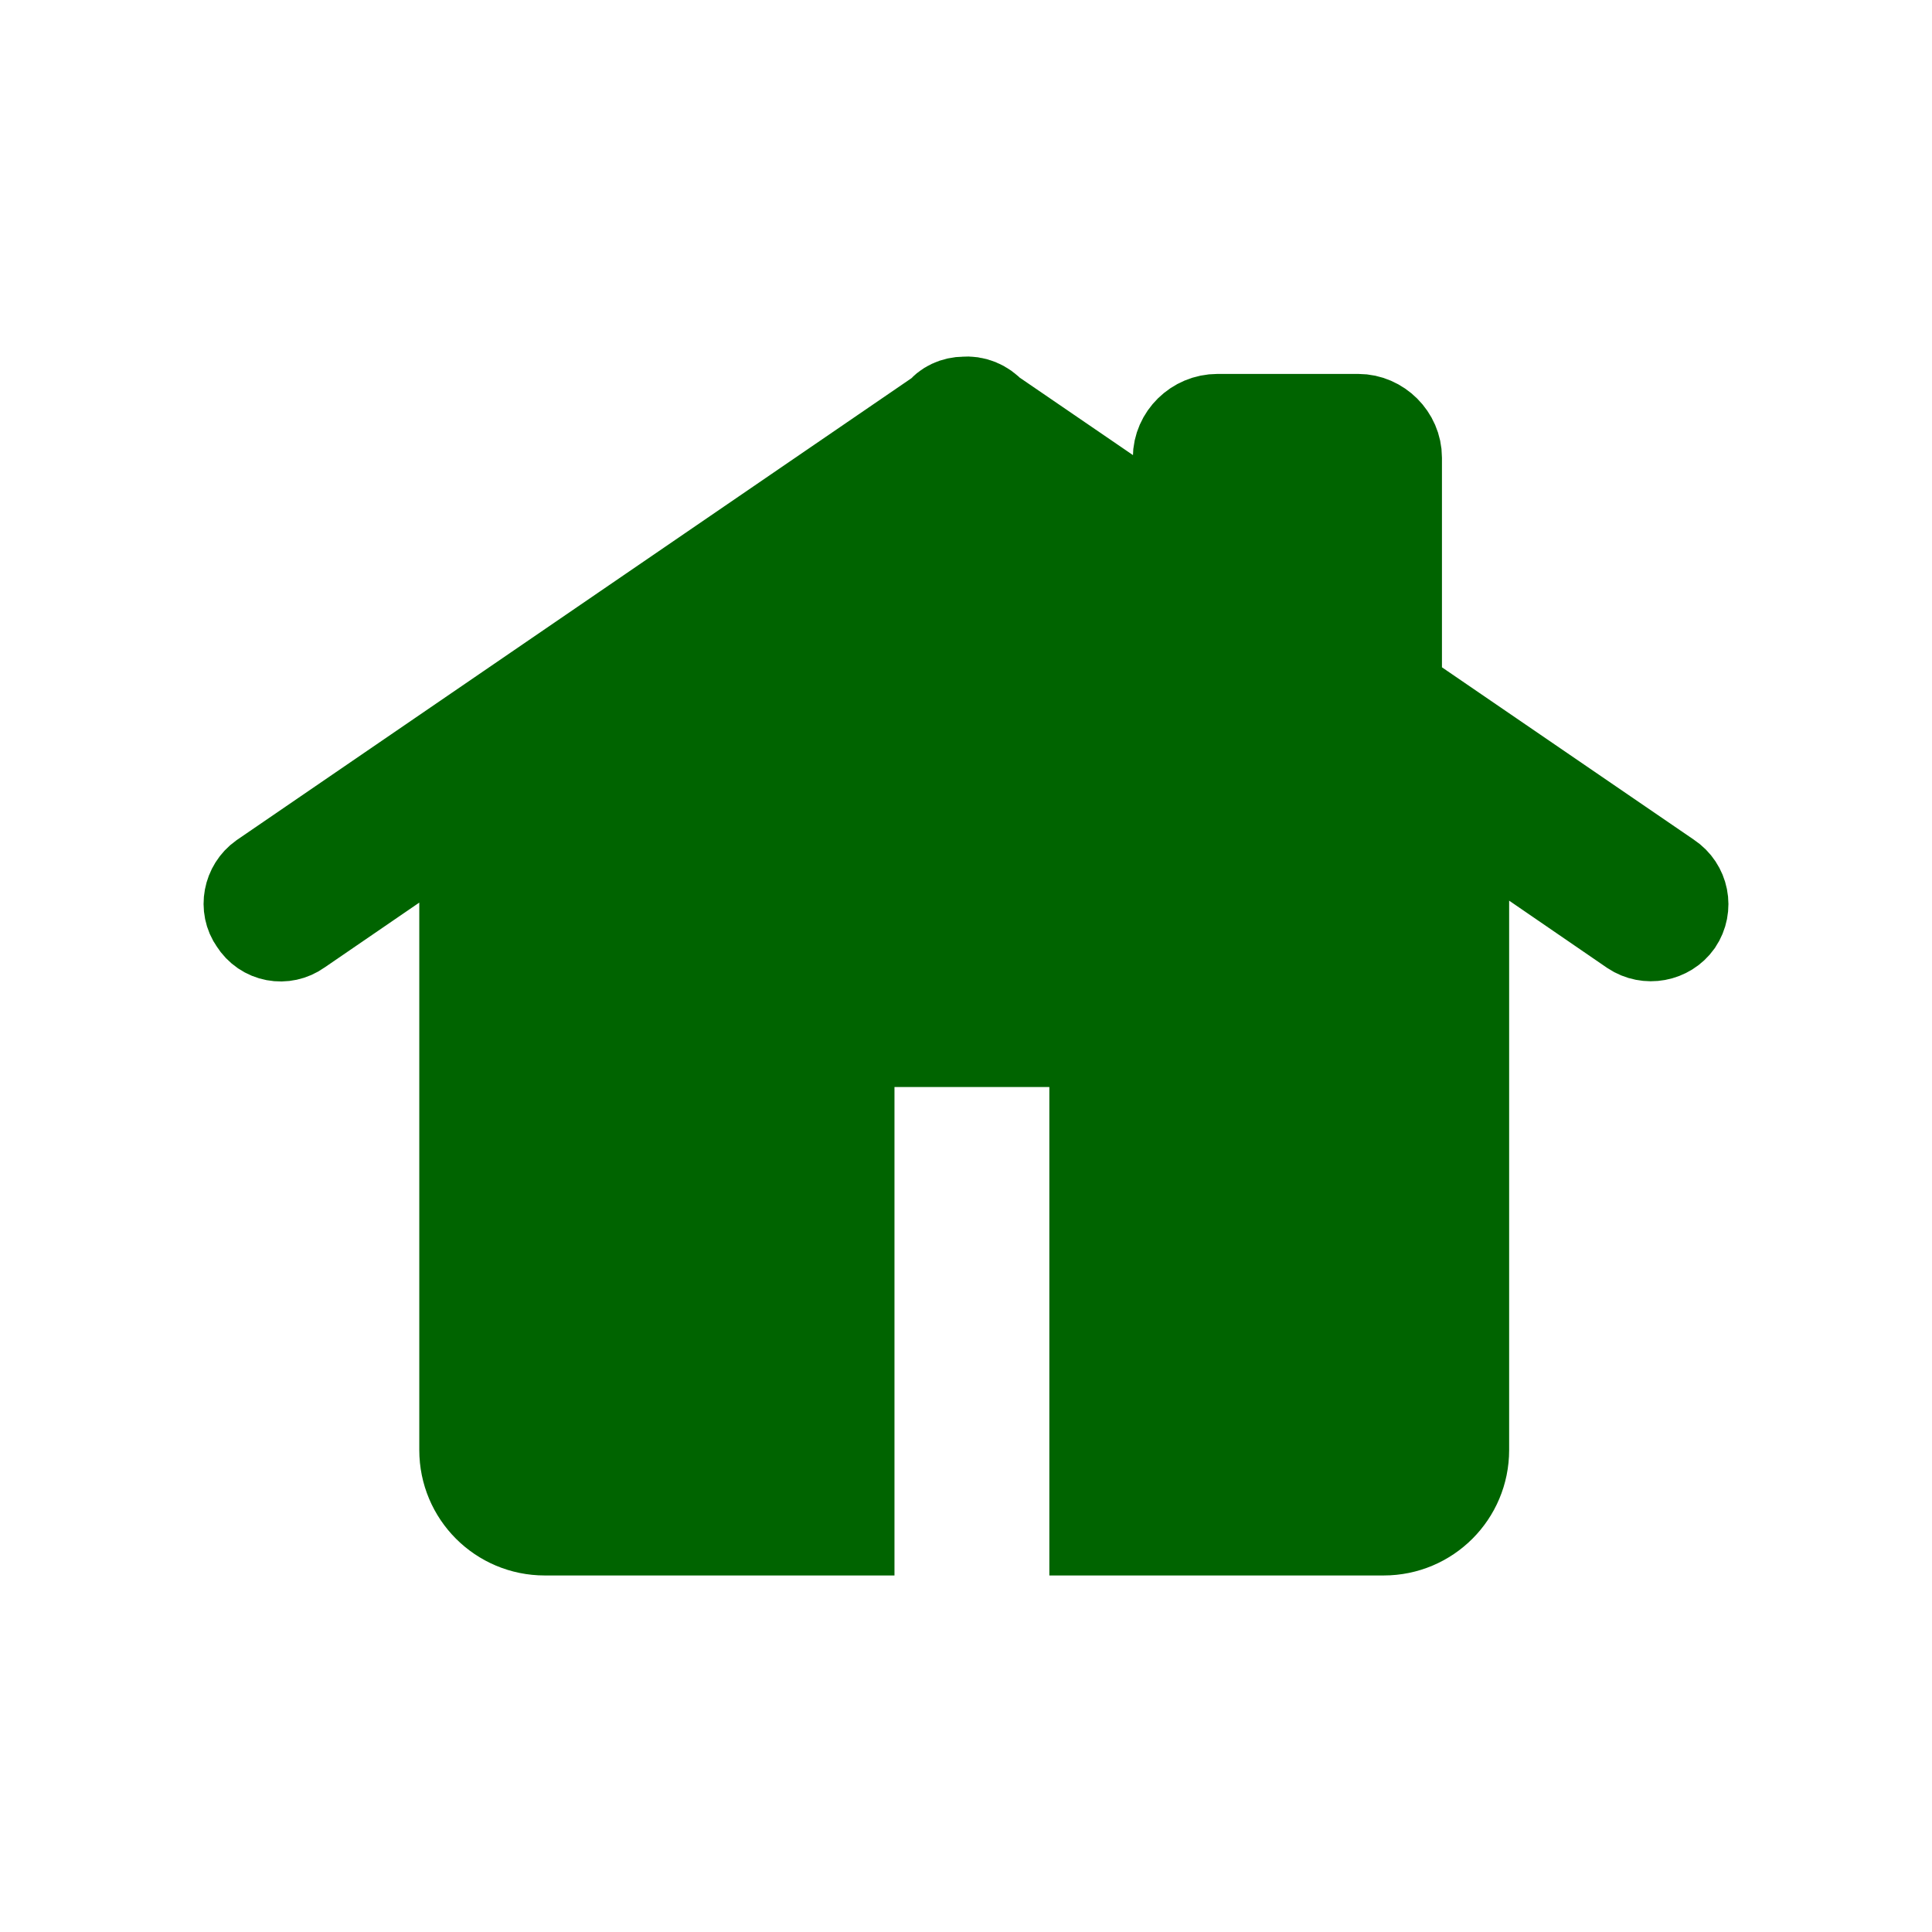
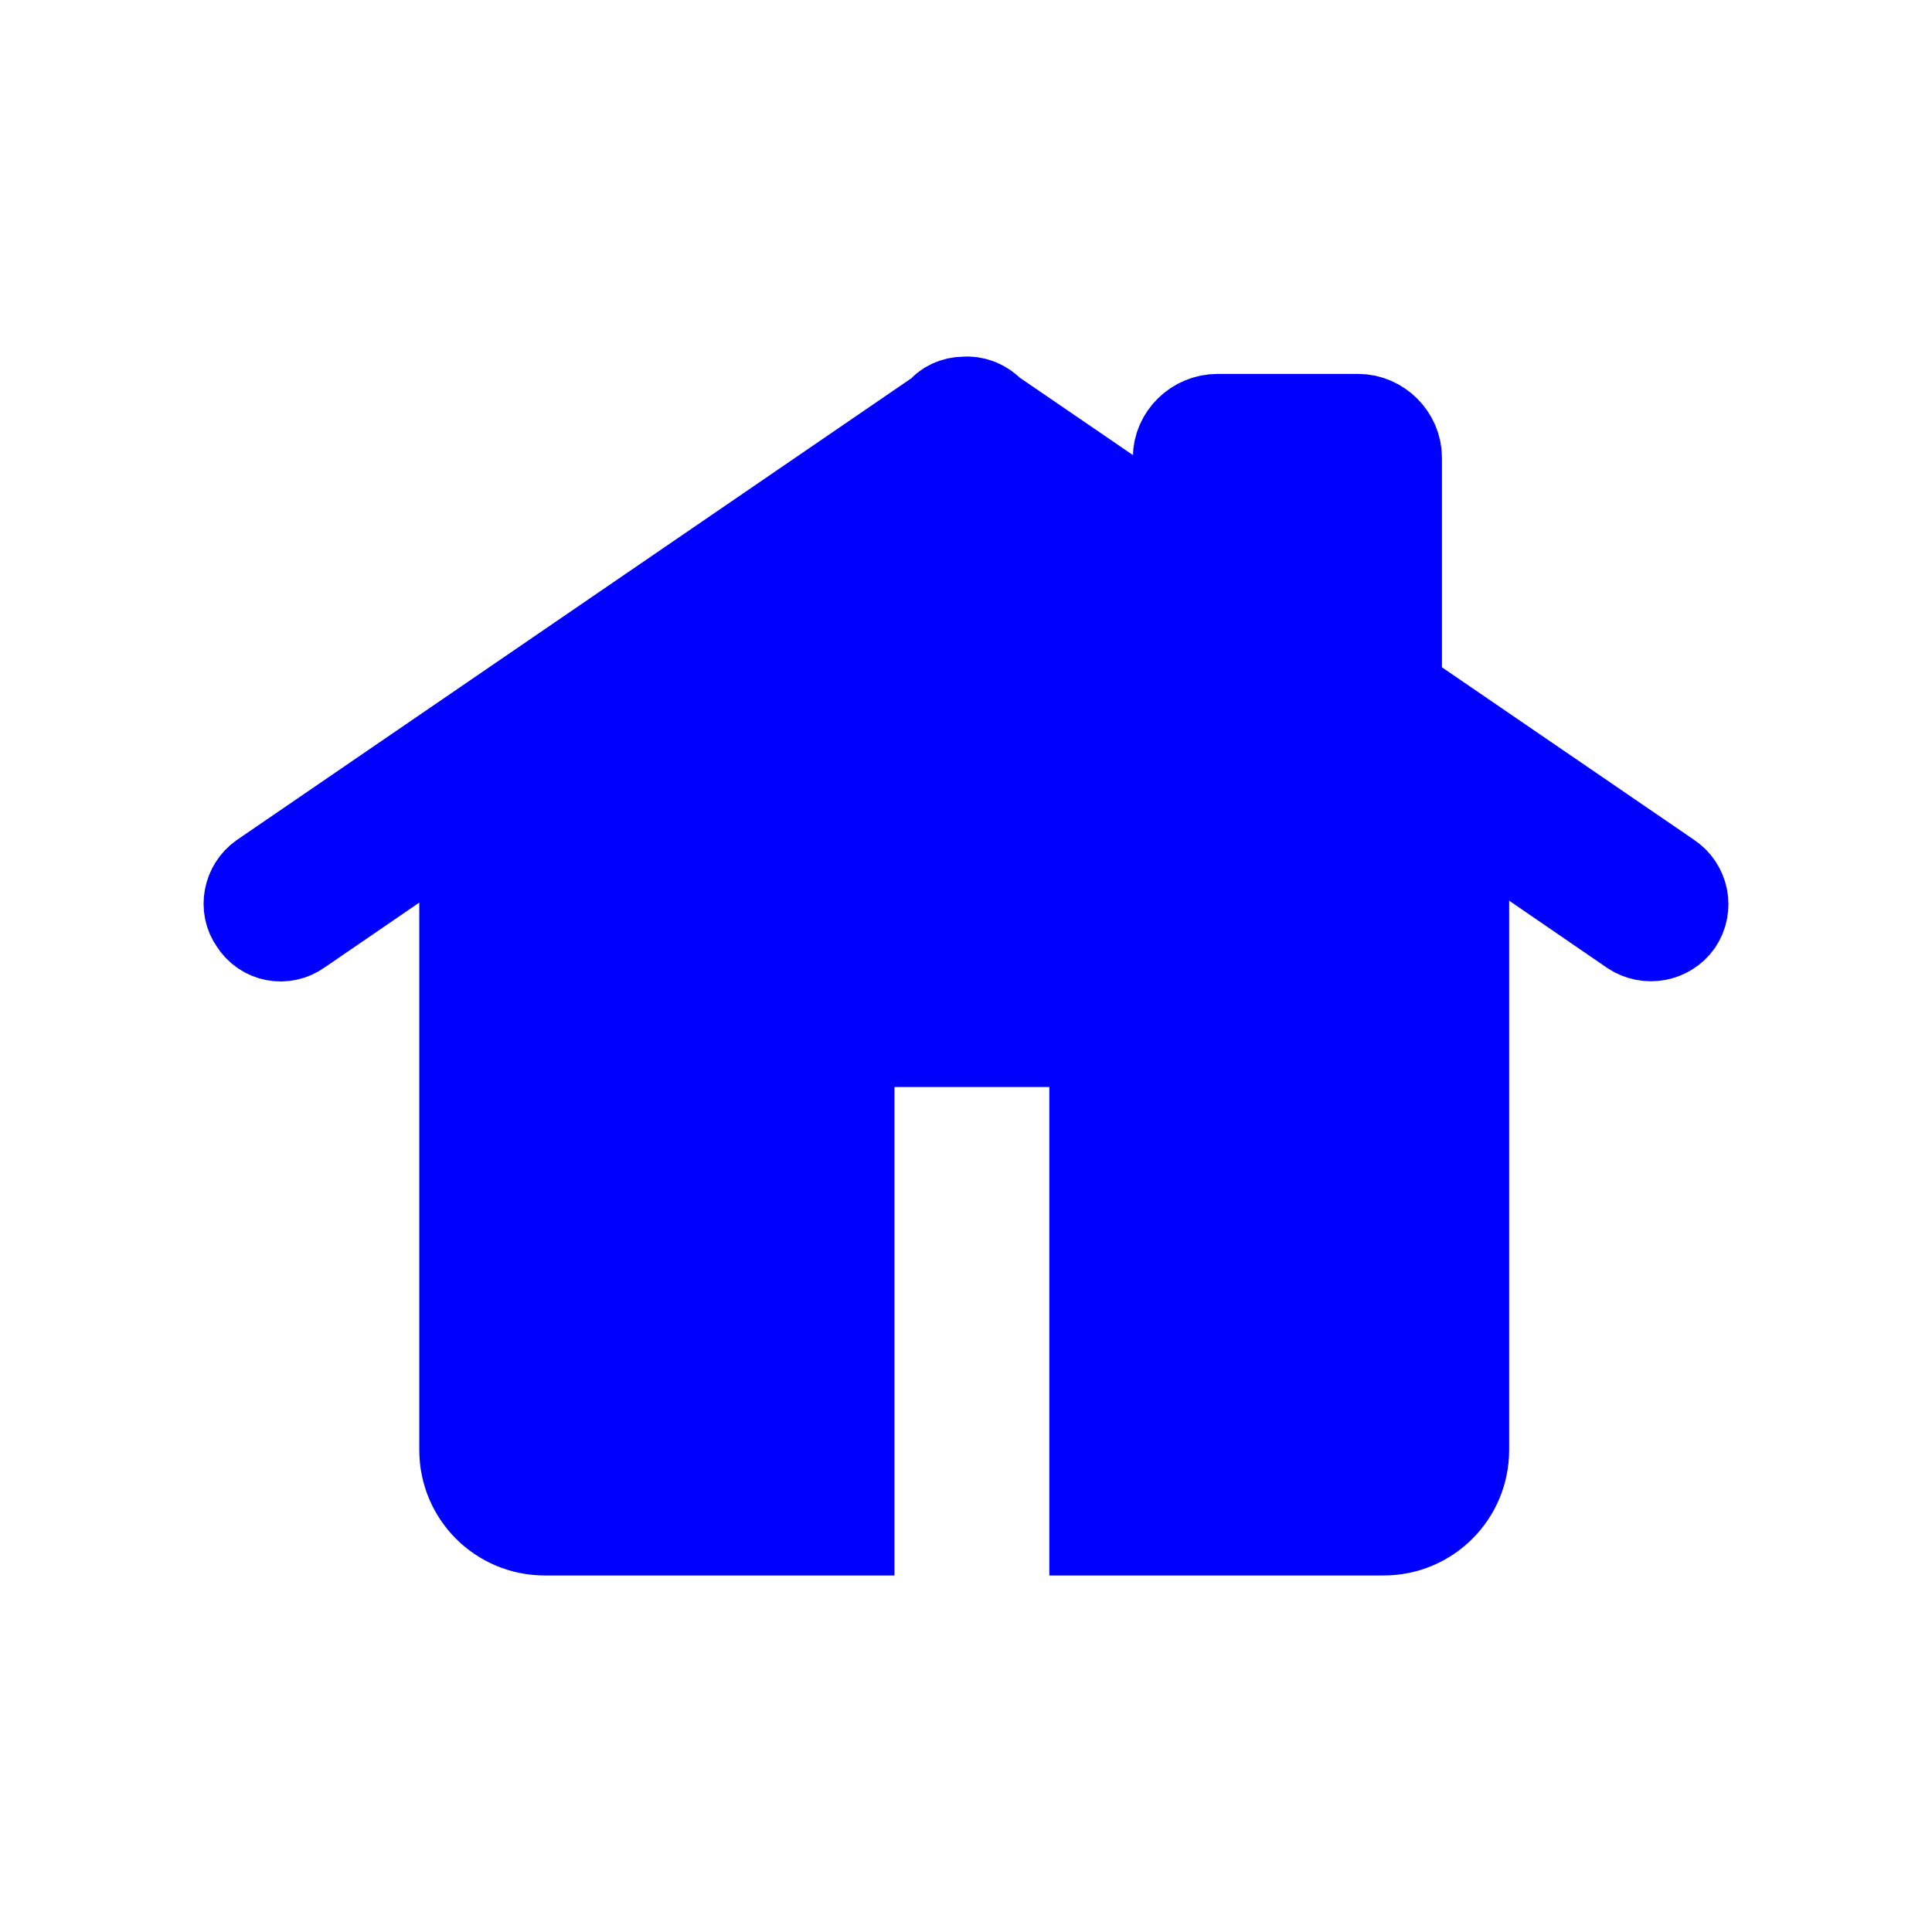
- <svg xmlns="http://www.w3.org/2000/svg" viewBox="0 0 100 100" width="1080px" height="1080px" stroke="rgb(0,100,0)" stroke-width="5" fill="rgb(0,100,0)">
+ <svg xmlns="http://www.w3.org/2000/svg" viewBox="0 0 100 100" width="1080px" height="1080px" stroke="rgb(0,0,255)" stroke-width="5" fill="rgb(0,0,255)">
  <path d="M 63.019 21.854 L 70.302 21.854 C 71.288 21.854 72.135 22.699 72.135 23.687 L 72.135 35.858 L 86.281 45.538 C 86.987 46.007 87.175 46.948 86.703 47.652 C 86.234 48.311 85.293 48.499 84.589 48.029 L 50.002 24.298 L 15.365 48.03 C 14.708 48.5 13.768 48.357 13.299 47.606 C 12.828 46.948 13.016 46.008 13.674 45.539 L 48.825 21.477 C 49.06 21.148 49.482 20.96 49.905 20.96 C 50.376 20.913 50.845 21.101 51.175 21.477 L 61.136 28.291 L 61.136 23.687 C 61.137 22.7 61.983 21.854 63.019 21.854 z M 24.202 45.445 L 49.907 27.634 L 75.613 45.445 L 75.613 75.052 C 75.613 77.261 73.828 79.046 71.619 79.046 L 56.814 79.046 L 56.814 53.763 L 43.798 53.763 L 43.798 79.046 L 28.196 79.046 C 25.986 79.046 24.202 77.261 24.202 75.052 L 24.202 45.445 z" />
</svg>
